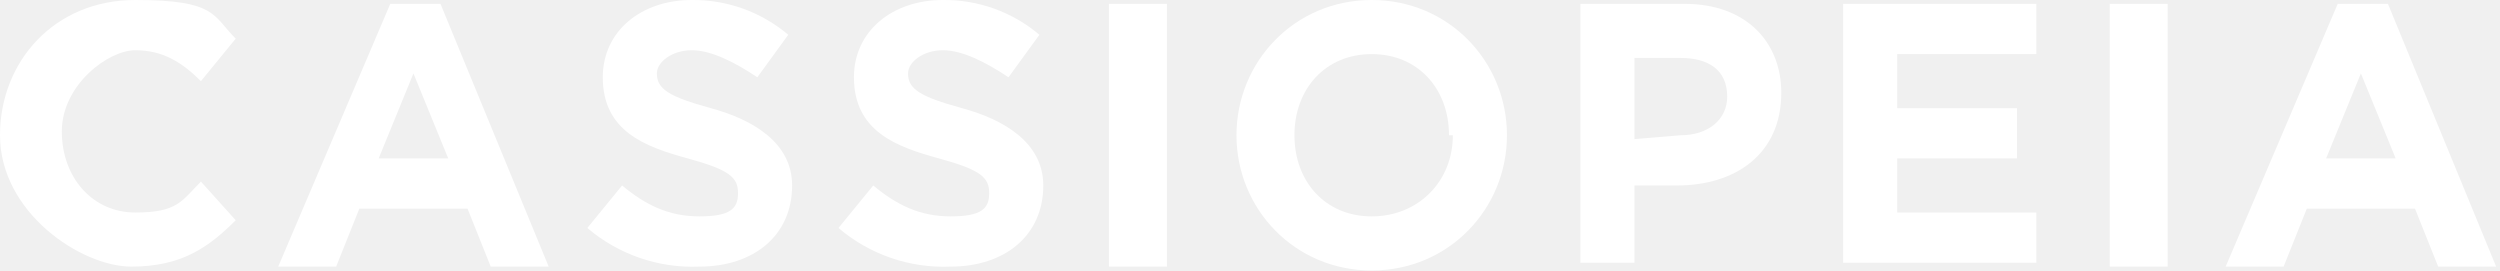
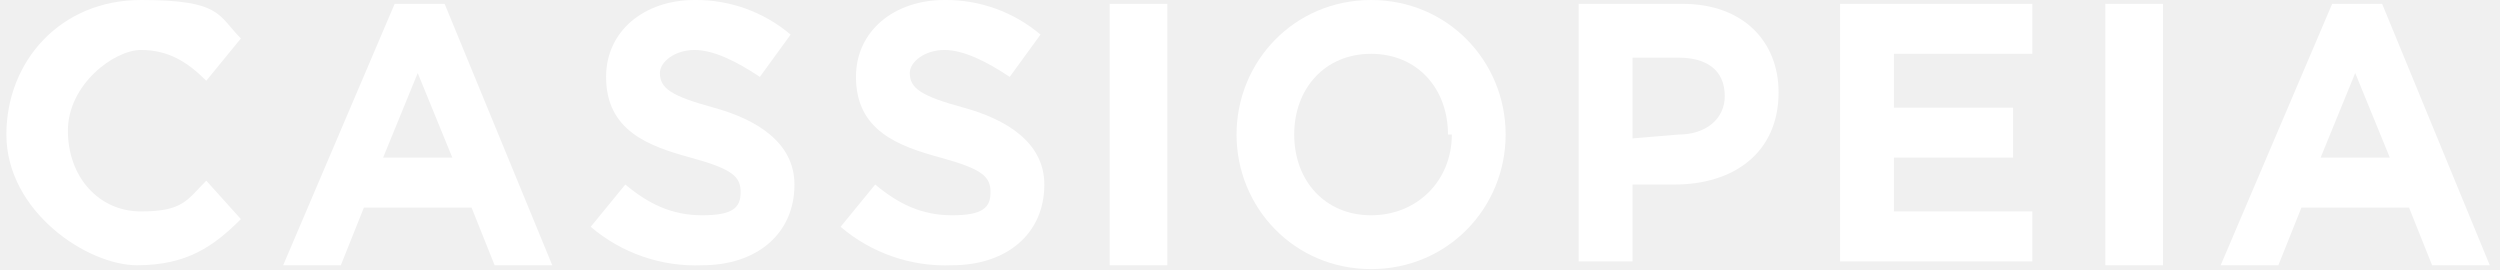
- <svg xmlns="http://www.w3.org/2000/svg" viewBox="0 0 647 70">
+ <svg xmlns="http://www.w3.org/2000/svg" width="288" height="31" viewBox="0 0 647 70">
  <path d="M306,248h0c0-19,14-35,35-35s20,4,26,10l-9,11c-5-5-10-8-17-8s-19,9-19,21h0c0,12,8,21,19,21s12-3,17-8l9,10c-7,7-14,12-27,12S306,268,306,248Z" transform="translate(-306 -213)" style="fill:#fff" />
  <path d="M407,214h13l28,68H433l-6-15H399l-6,15H378Zm15,40-9-22-9,22Z" transform="translate(-306 -213)" style="fill:#fff" />
  <path d="M458,272l9-11c6,5,12,8,20,8s10-2,10-6h0c0-4-2-6-13-9s-22-7-22-21h0c0-12,10-20,23-20a38,38,0,0,1,25,9l-8,11c-6-4-12-7-17-7s-9,3-9,6h0c0,4,3,6,14,9s21,9,21,20h0c0,13-10,21-24,21A42,42,0,0,1,458,272Z" transform="translate(-306 -213)" style="fill:#fff" />
  <path d="M523,272l9-11c6,5,12,8,20,8s10-2,10-6h0c0-4-2-6-13-9s-22-7-22-21h0c0-12,10-20,23-20a38,38,0,0,1,25,9l-8,11c-6-4-12-7-17-7s-9,3-9,6h0c0,4,3,6,14,9s21,9,21,20h0c0,13-10,21-24,21A42,42,0,0,1,523,272Z" transform="translate(-306 -213)" style="fill:#fff" />
  <path d="M593,214h15v68H593Z" transform="translate(-306 -213)" style="fill:#fff" />
  <path d="M626,248h0c0-19,15-35,35-35s35,16,35,35h0c0,19-15,35-35,35S626,267,626,248Zm55,0h0c0-12-8-21-20-21s-20,9-20,21h0c0,12,8,21,20,21S682,260,682,248Z" transform="translate(-306 -213)" style="fill:#fff" />
  <path d="M715,214h27c16,0,25,10,25,23h0c0,16-12,24-27,24H729v20H715Zm26,34c7,0,12-4,12-10h0c0-7-5-10-12-10H729v21Z" transform="translate(-306 -213)" style="fill:#fff" />
  <path d="M783,214h50v13H797v14h31v13H797v14h36v13H783Z" transform="translate(-306 -213)" style="fill:#fff" />
  <path d="M852,214h15v68H852Z" transform="translate(-306 -213)" style="fill:#fff" />
  <path d="M911,214h13l28,68H937l-6-15H903l-6,15H882Zm15,40-9-22-9,22Z" transform="translate(-306 -213)" style="fill:#fff" />
</svg>
